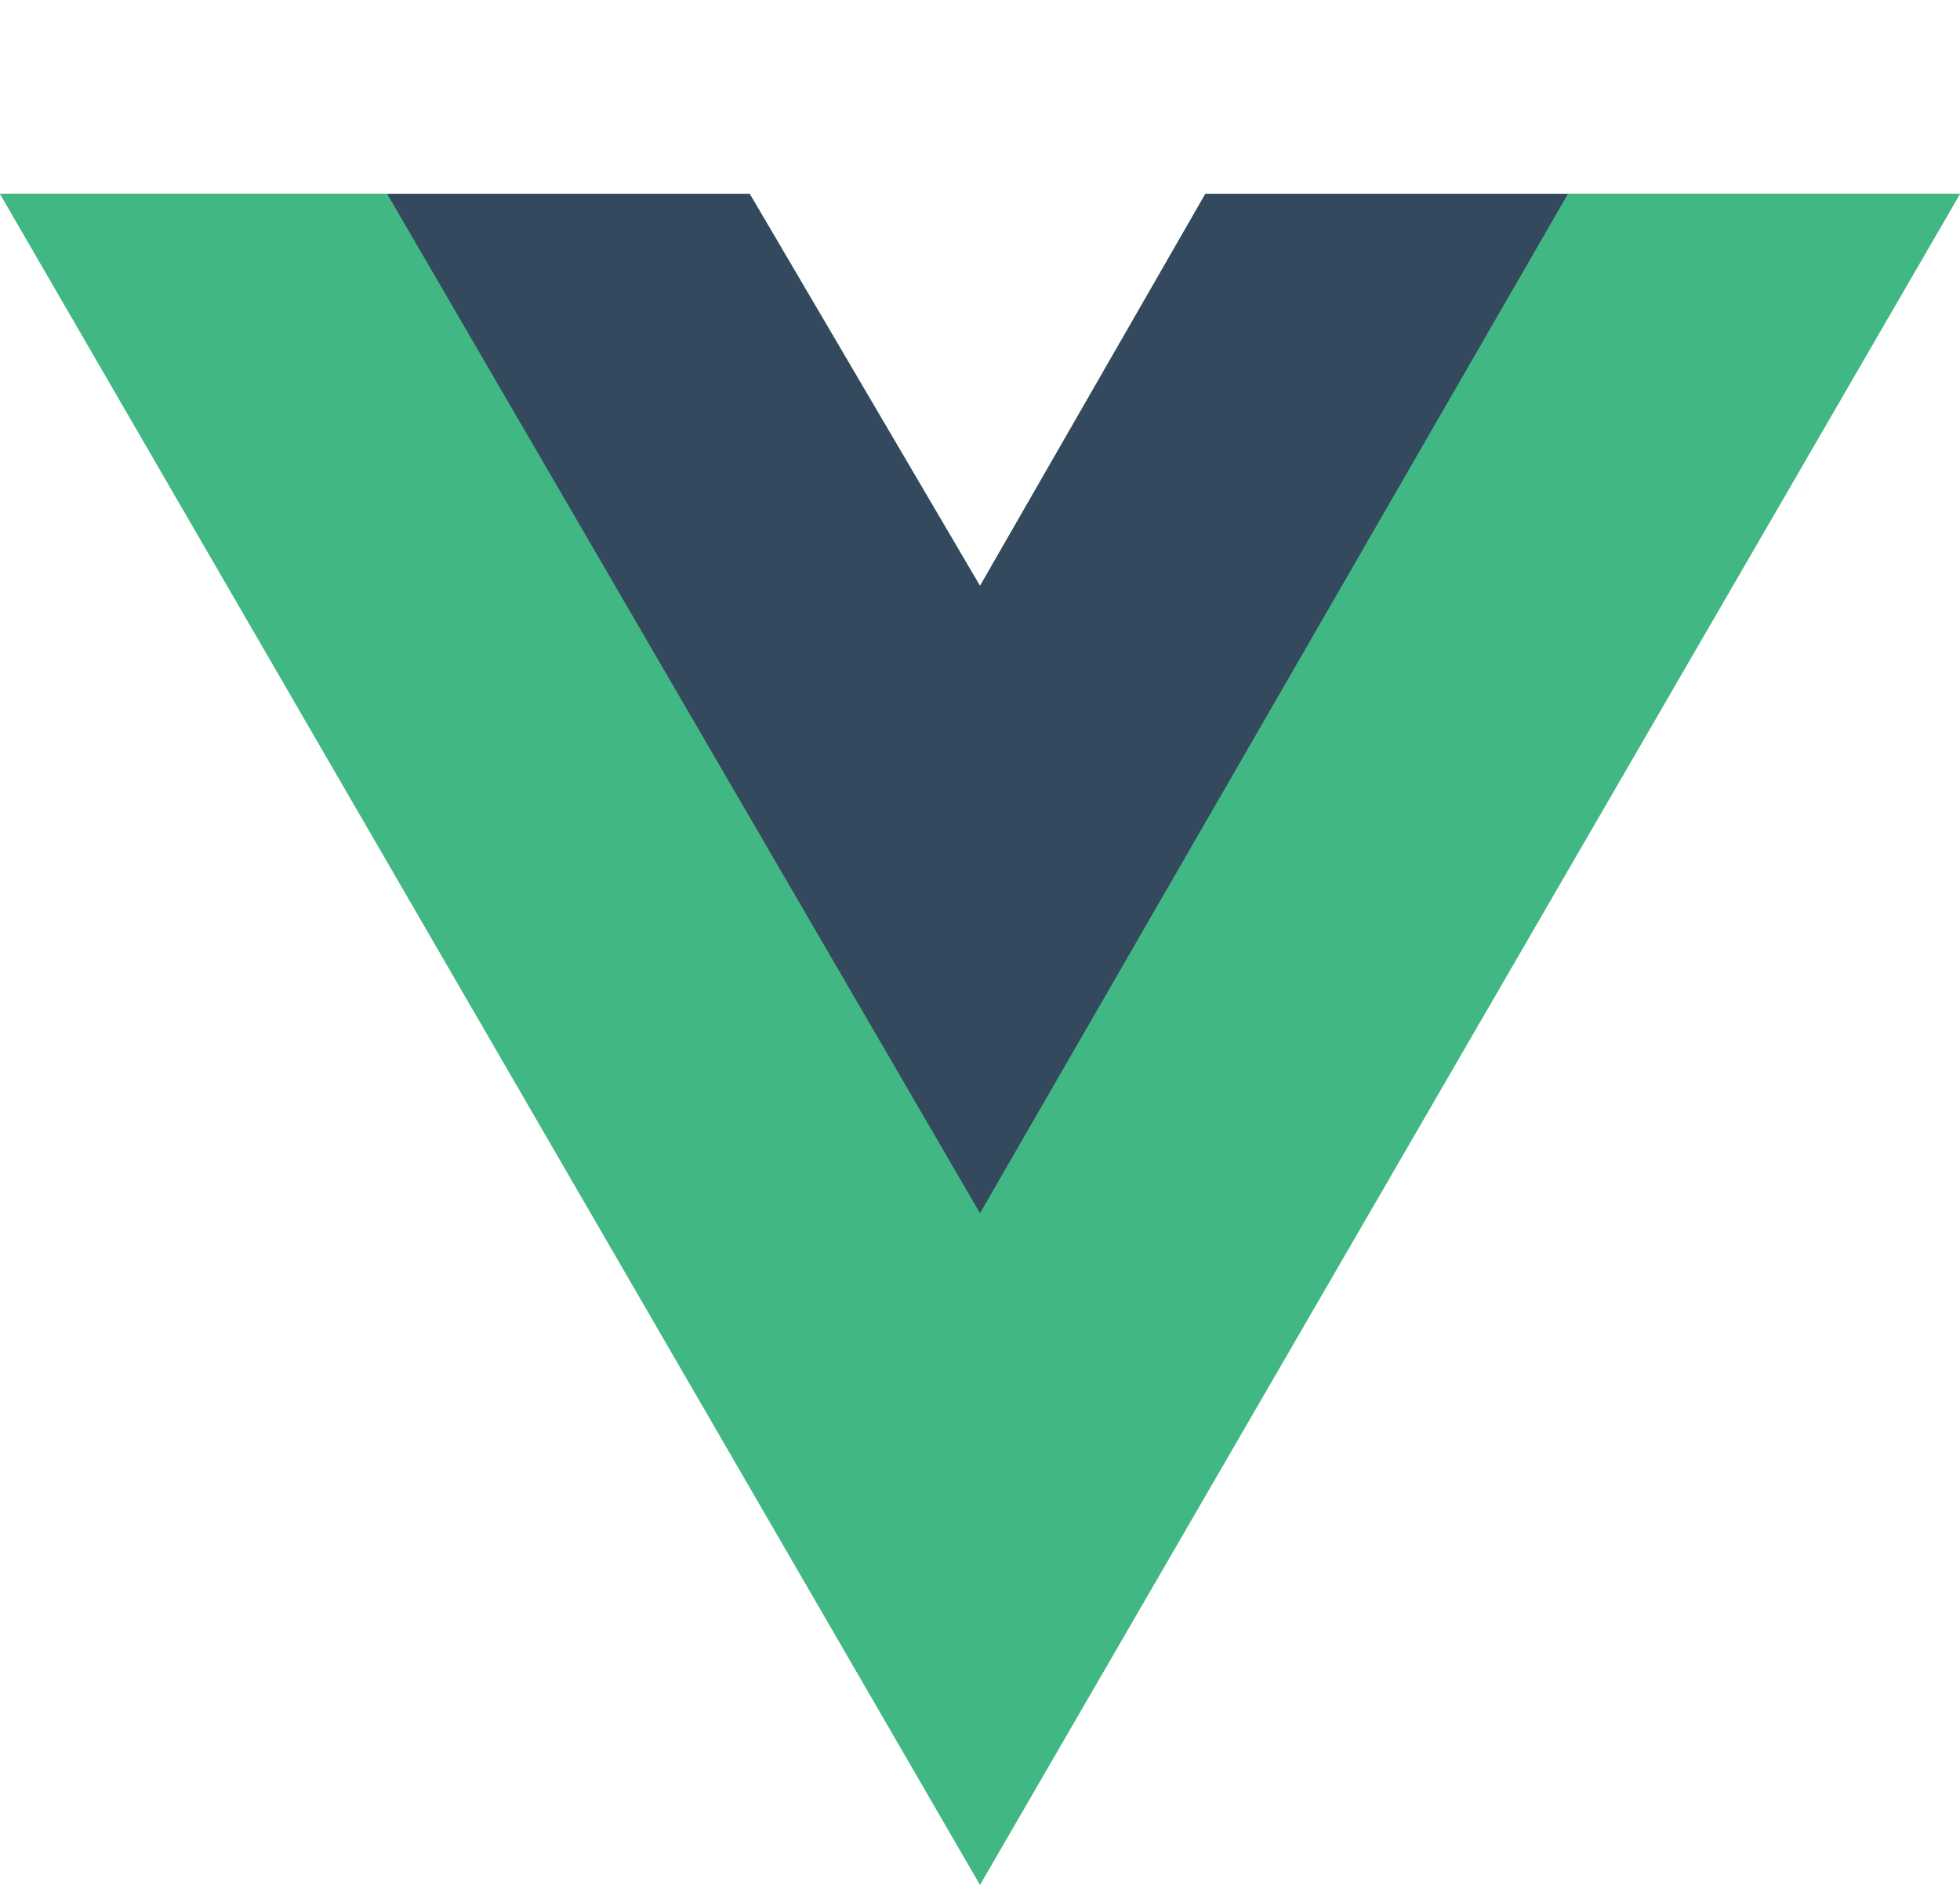
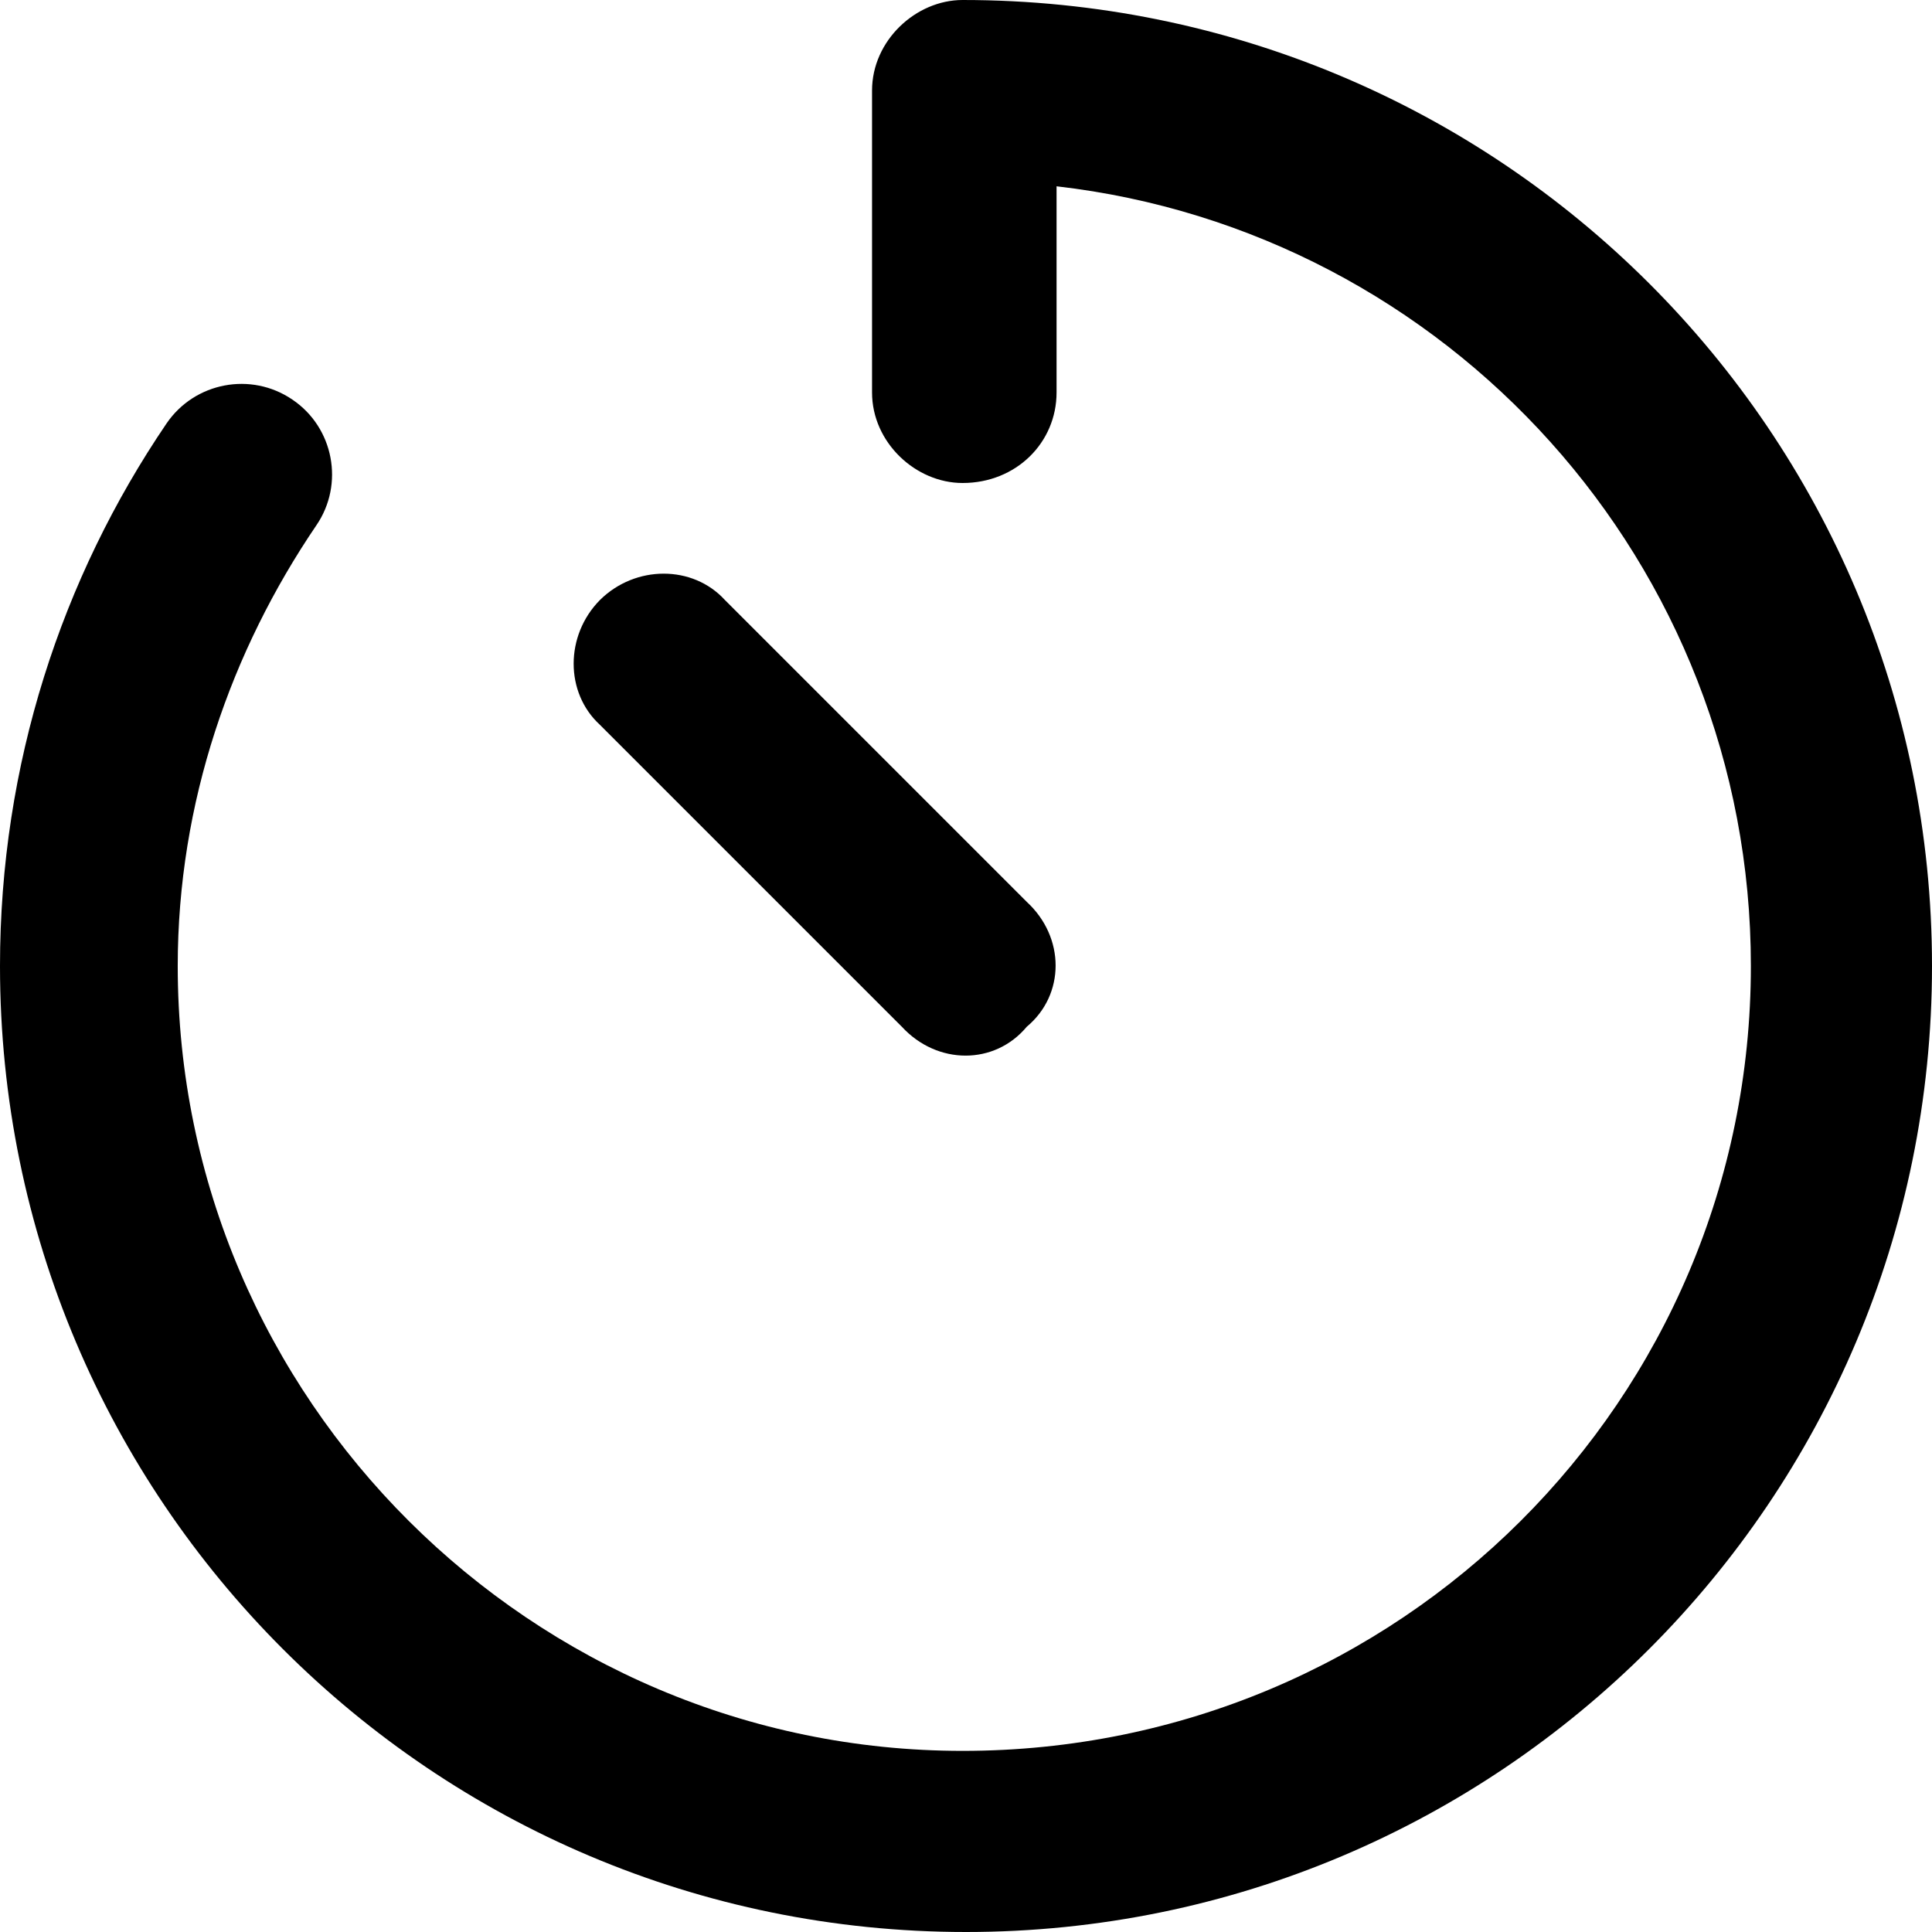
- <svg xmlns="http://www.w3.org/2000/svg" aria-hidden="true" role="img" class="iconify iconify--logos" width="37.07" height="36" preserveAspectRatio="xMidYMid meet" viewBox="0 0 256 198">
-   <path fill="#41B883" d="M204.8 0H256L128 220.8L0 0h97.92L128 51.2L157.44 0h47.36Z" />
-   <path fill="#41B883" d="m0 0l128 220.8L256 0h-51.2L128 132.48L50.56 0H0Z" />
-   <path fill="#35495E" d="M50.56 0L128 133.12L204.8 0h-47.36L128 51.2L97.92 0H50.56Z" />
+ <svg xmlns="http://www.w3.org/2000/svg" viewBox="0 0 512 512">
+   <path fill="currentColor" d="M512 256C512 397.4 397.4 512 256 512C114.6 512 0 397.4 0 256C0 202.7 16.29 153.2 44.15 112.2C51.6 101.3 66.53 98.43 77.49 105.9C88.45 113.3 91.3 128.3 83.85 139.2C61.22 172.5 47.1 212.7 47.1 256C47.1 370.9 141.1 464 255.1 464C370.9 464 464 370.9 464 256C464 149.2 383.6 61.27 280 49.37V104C280 117.3 269.3 128 255.1 128C242.7 128 231.1 117.3 231.1 104V24C231.1 10.75 242.7 0 255.1 0C397.4 0 512 114.6 512 256H512zM272.1 239C282.3 248.4 282.3 263.6 272.1 272.1C263.6 282.3 248.4 282.3 239 272.1L159 192.1C149.7 183.6 149.7 168.4 159 159C168.4 149.7 183.6 149.7 192.1 159L272.1 239z" />
</svg>
